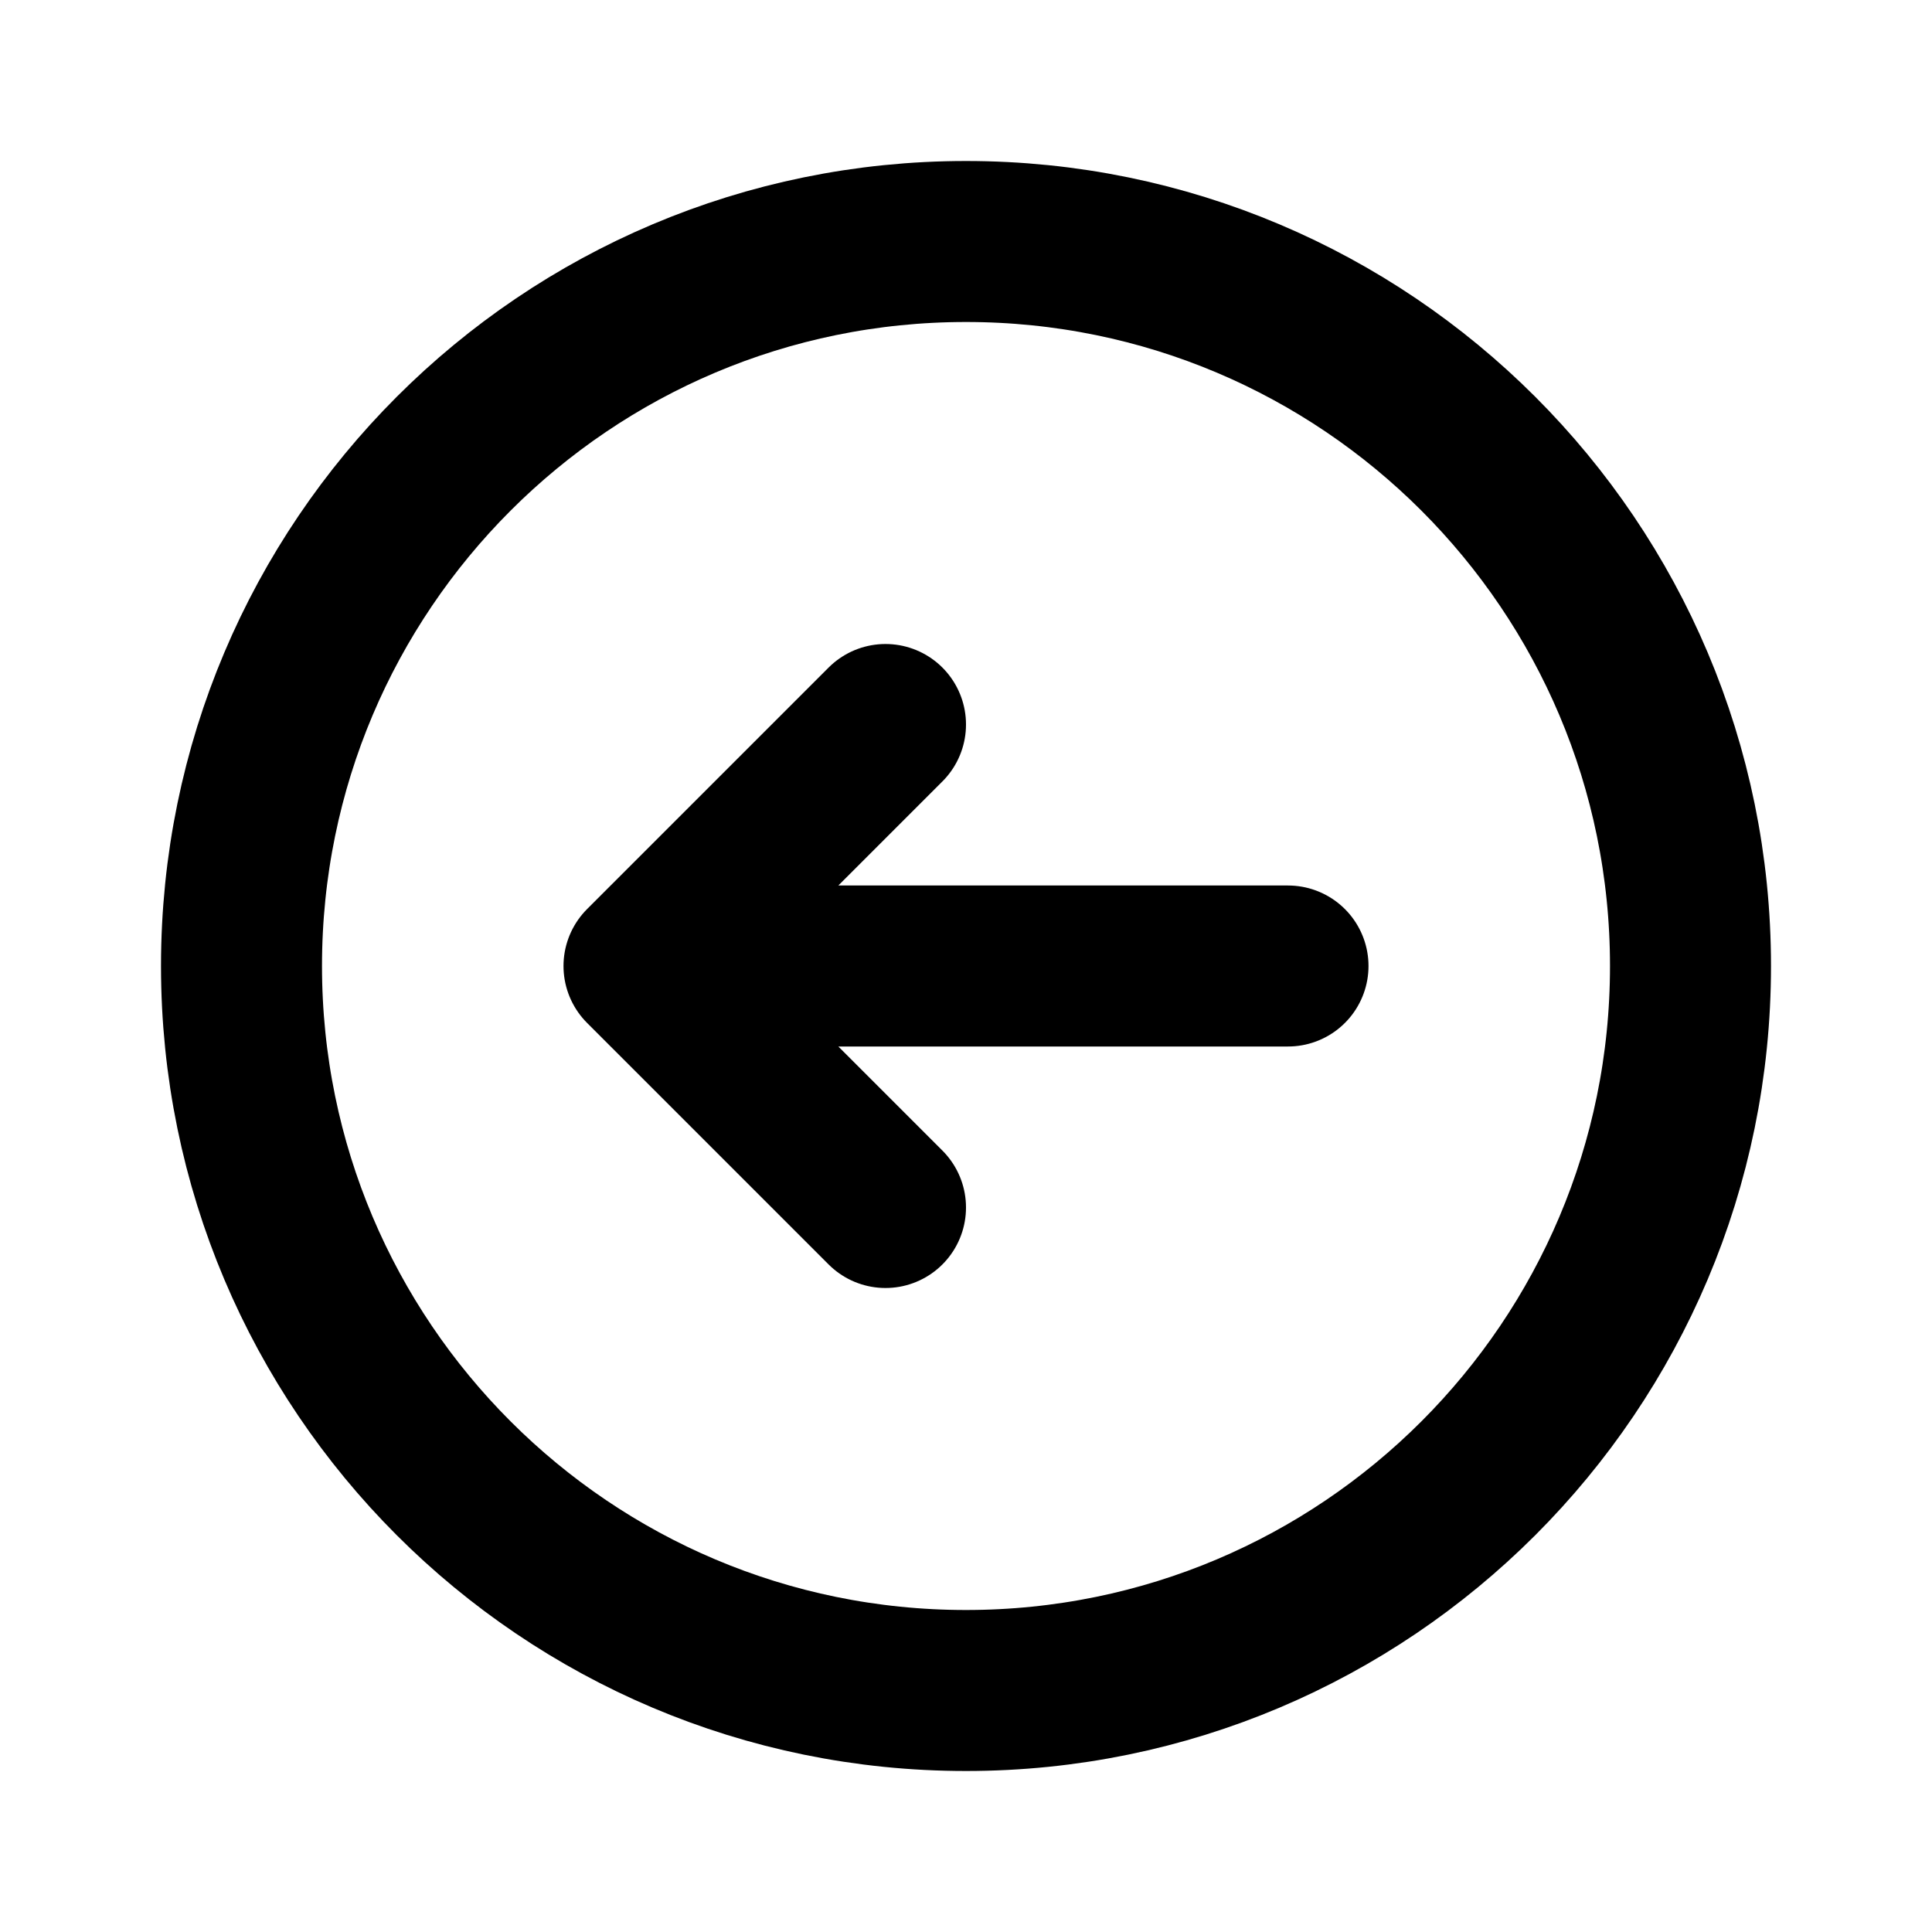
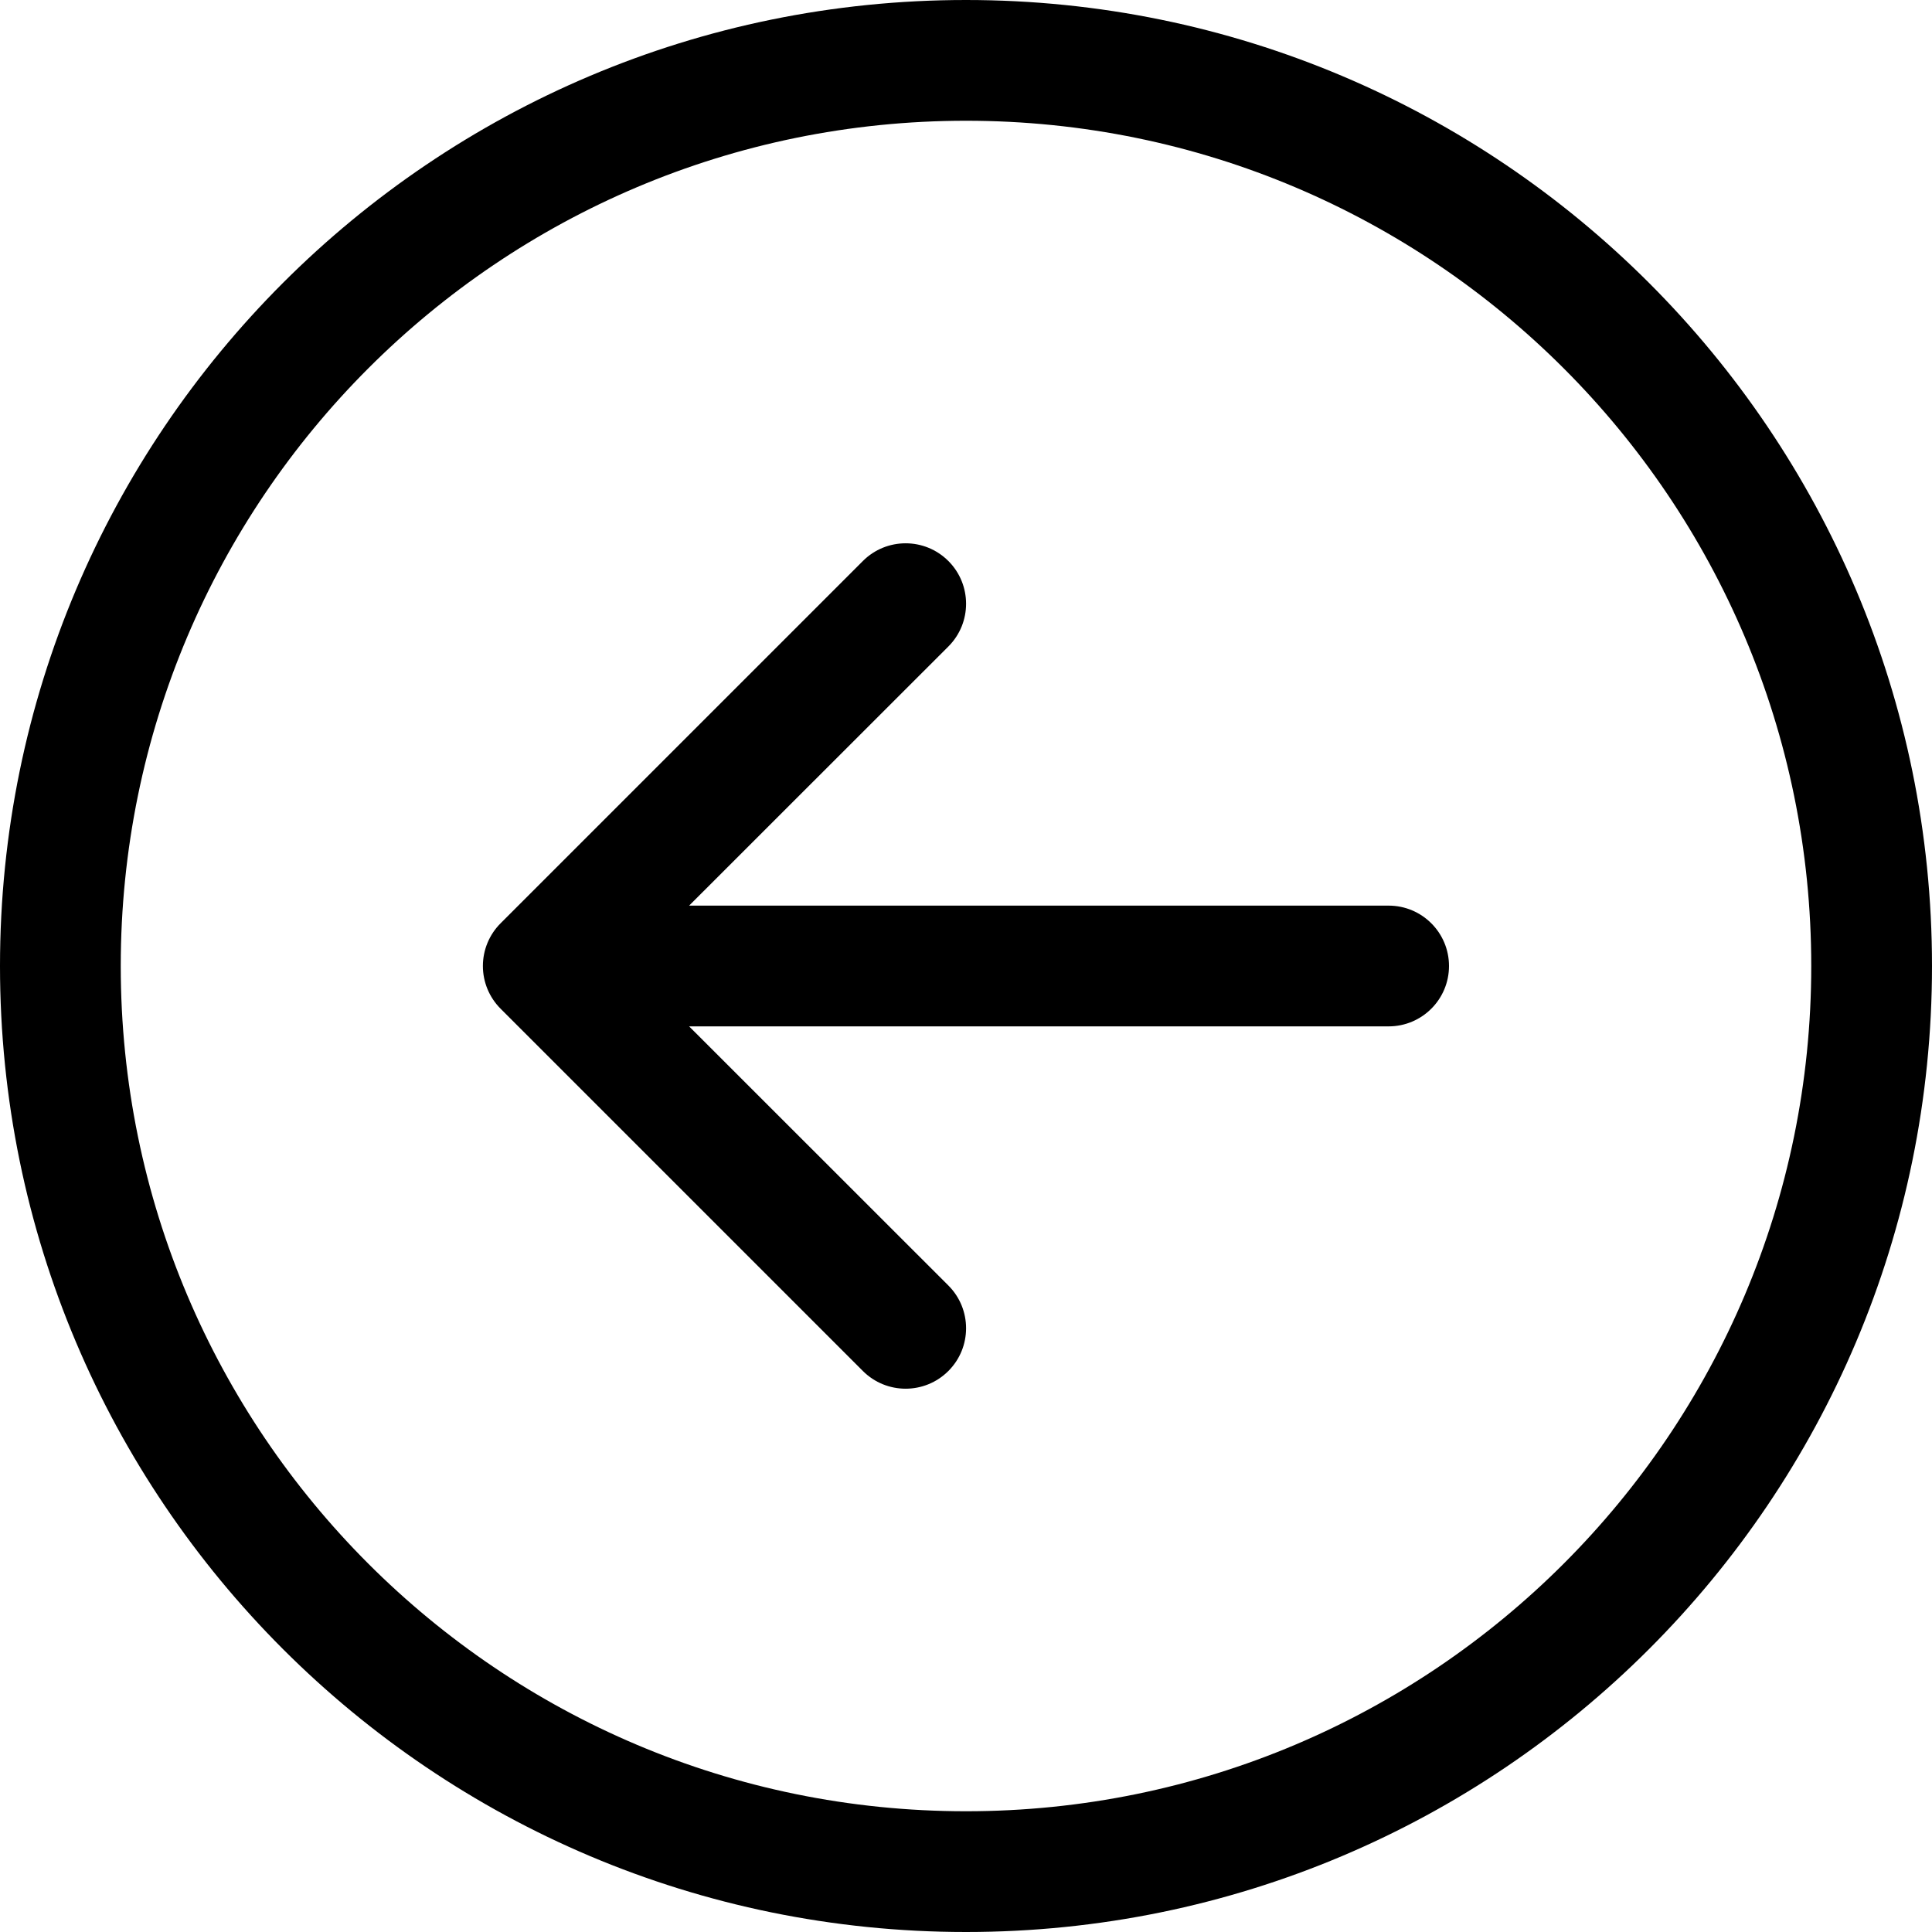
- <svg xmlns="http://www.w3.org/2000/svg" width="800px" height="800px" viewBox="0 0 24 24" fill="none">
-   <g id="Arrow / Arrow_Circle_Left">
-     <path id="Vector" d="M11 9L8 12M8 12L11 15M8 12H16M21 12C21 7.029 16.971 3 12 3C7.029 3 3 7.029 3 12C3 16.971 7.029 21 12 21C16.971 21 21 16.971 21 12Z" stroke="#000000" stroke-width="2" stroke-linecap="round" stroke-linejoin="round" />
-   </g>
+ <svg xmlns="http://www.w3.org/2000/svg" width="16" height="16" fill="currentColor" class="bi bi-arrow-left-circle" viewBox="0 0 16 16">
+   <path fill-rule="evenodd" d="M1 8a7 7 0 1 0 14 0A7 7 0 0 0 1 8zm15 0A8 8 0 1 1 0 8a8 8 0 0 1 16 0zm-4.5-.5a.5.5 0 0 1 0 1H5.707l2.147 2.146a.5.5 0 0 1-.708.708l-3-3a.5.5 0 0 1 0-.708l3-3a.5.5 0 1 1 .708.708L5.707 7.5H11.5z" />
</svg>
